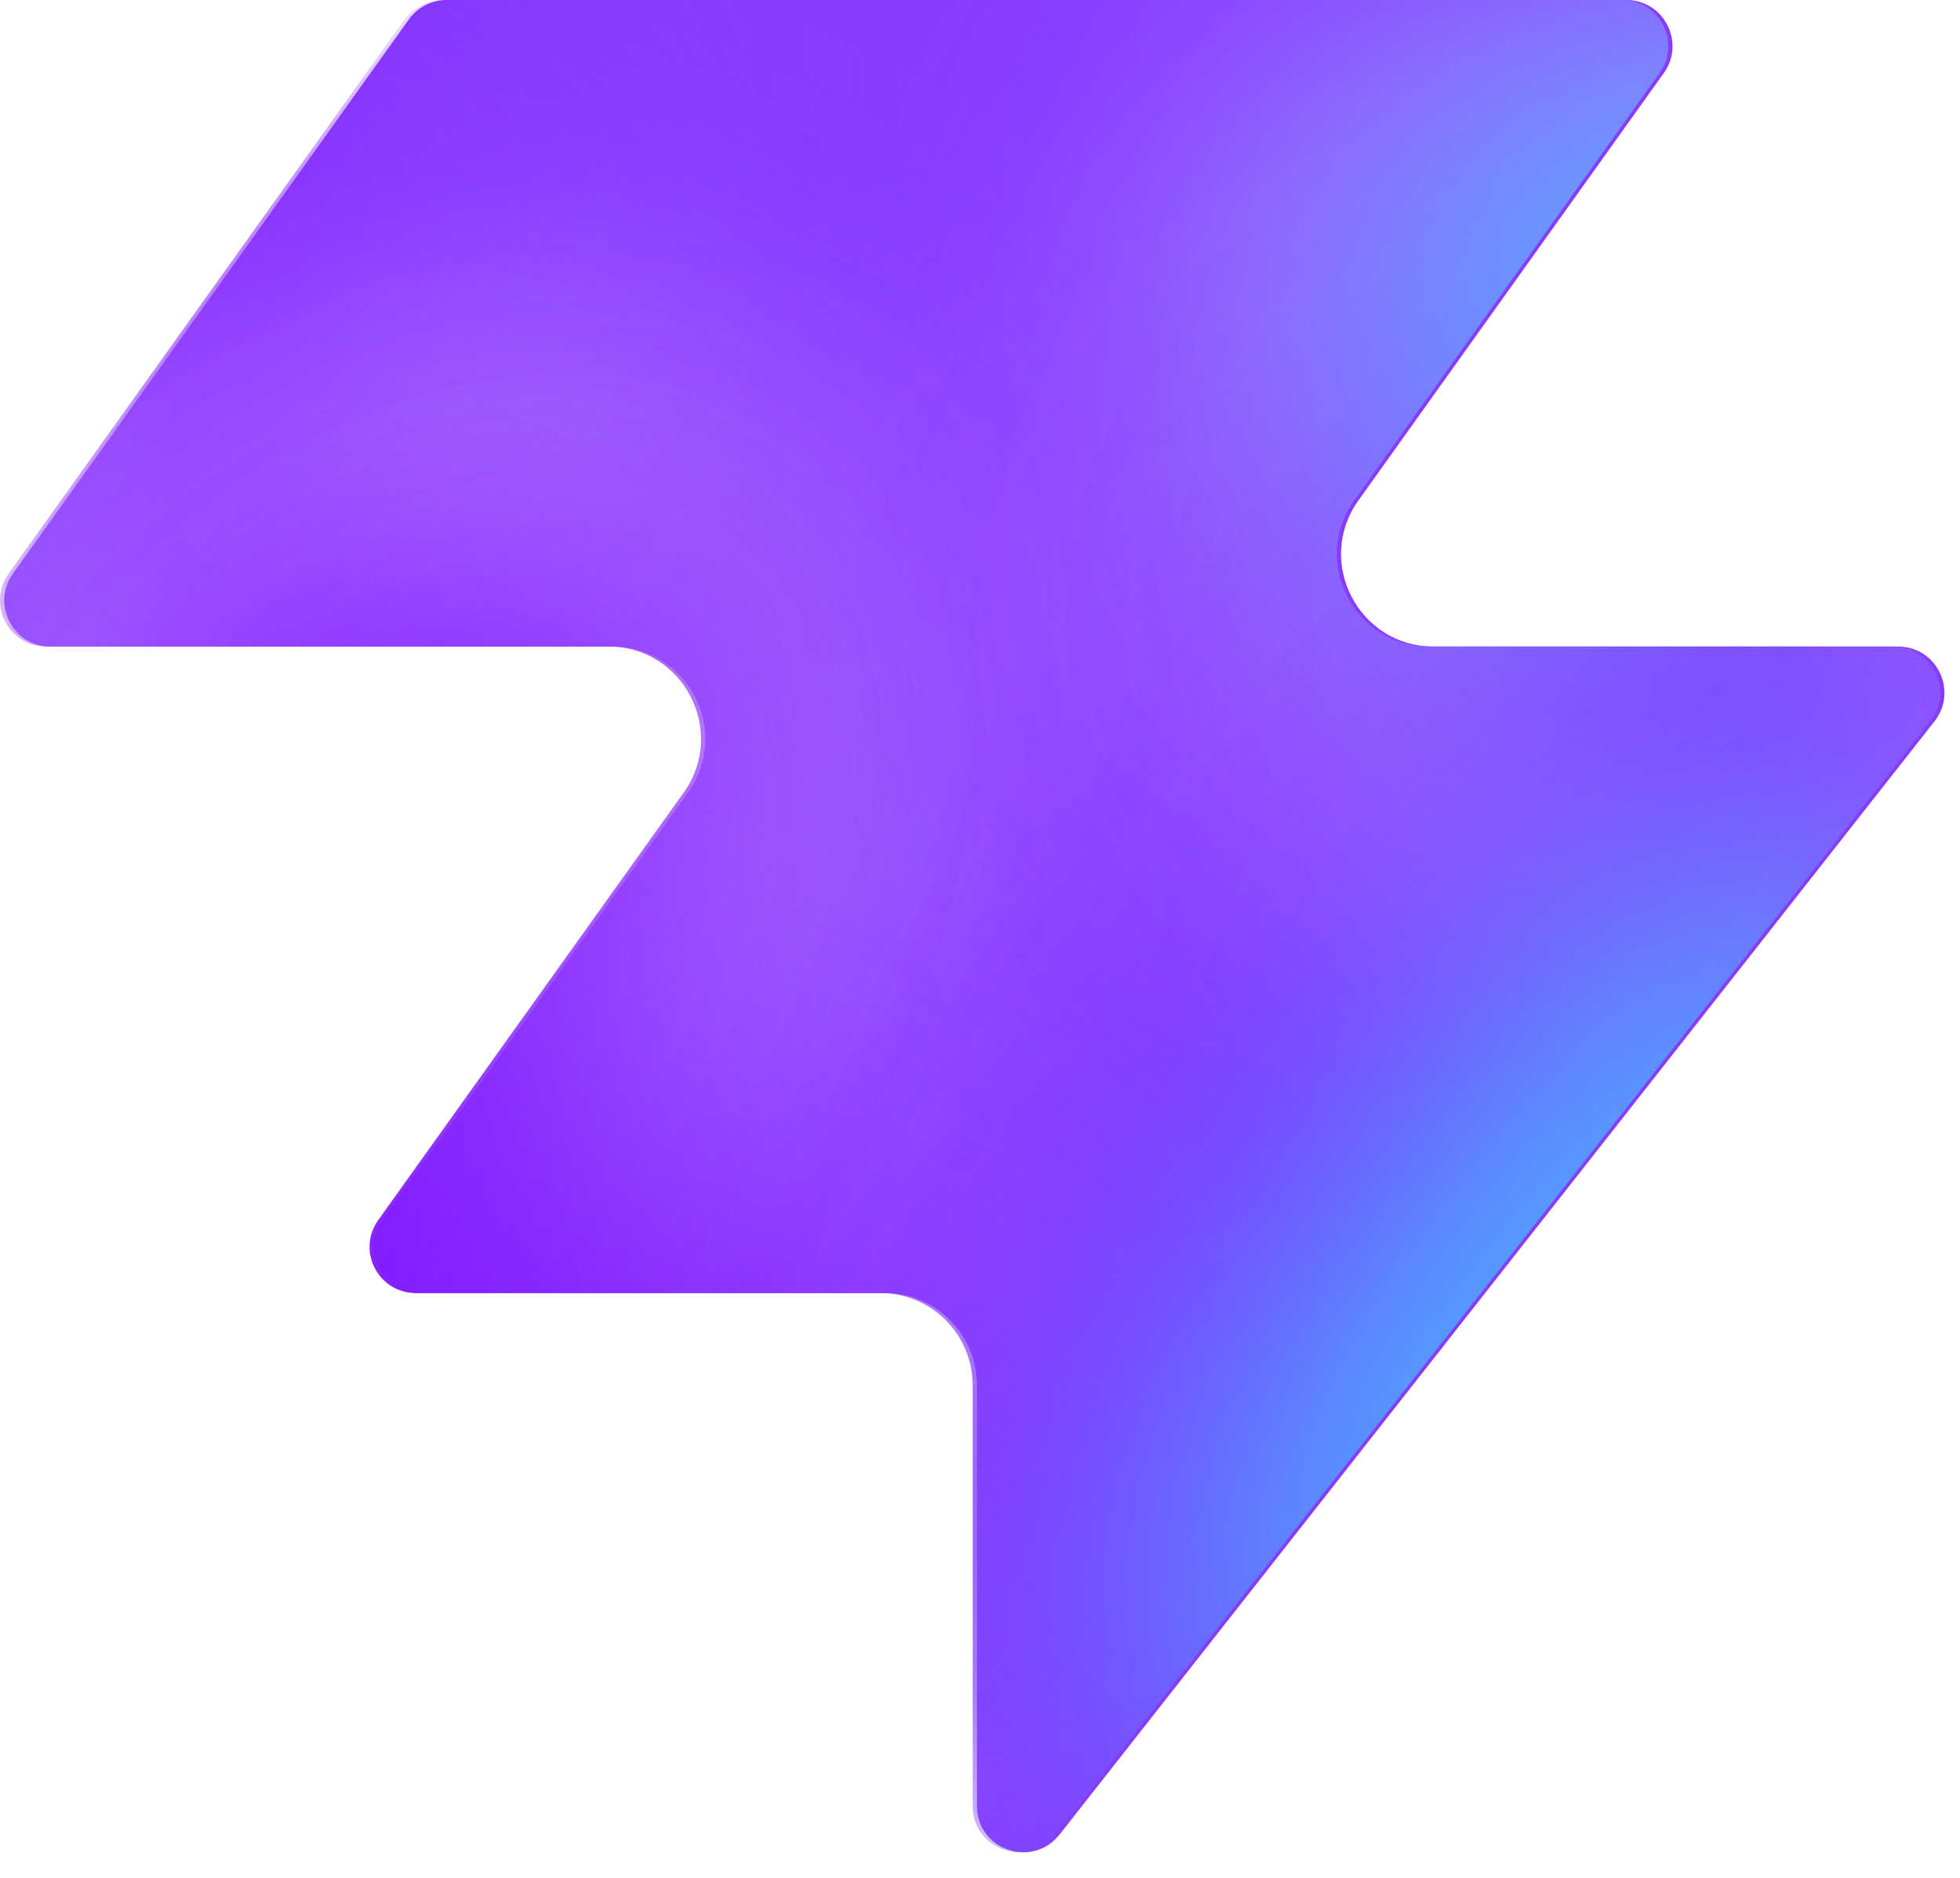
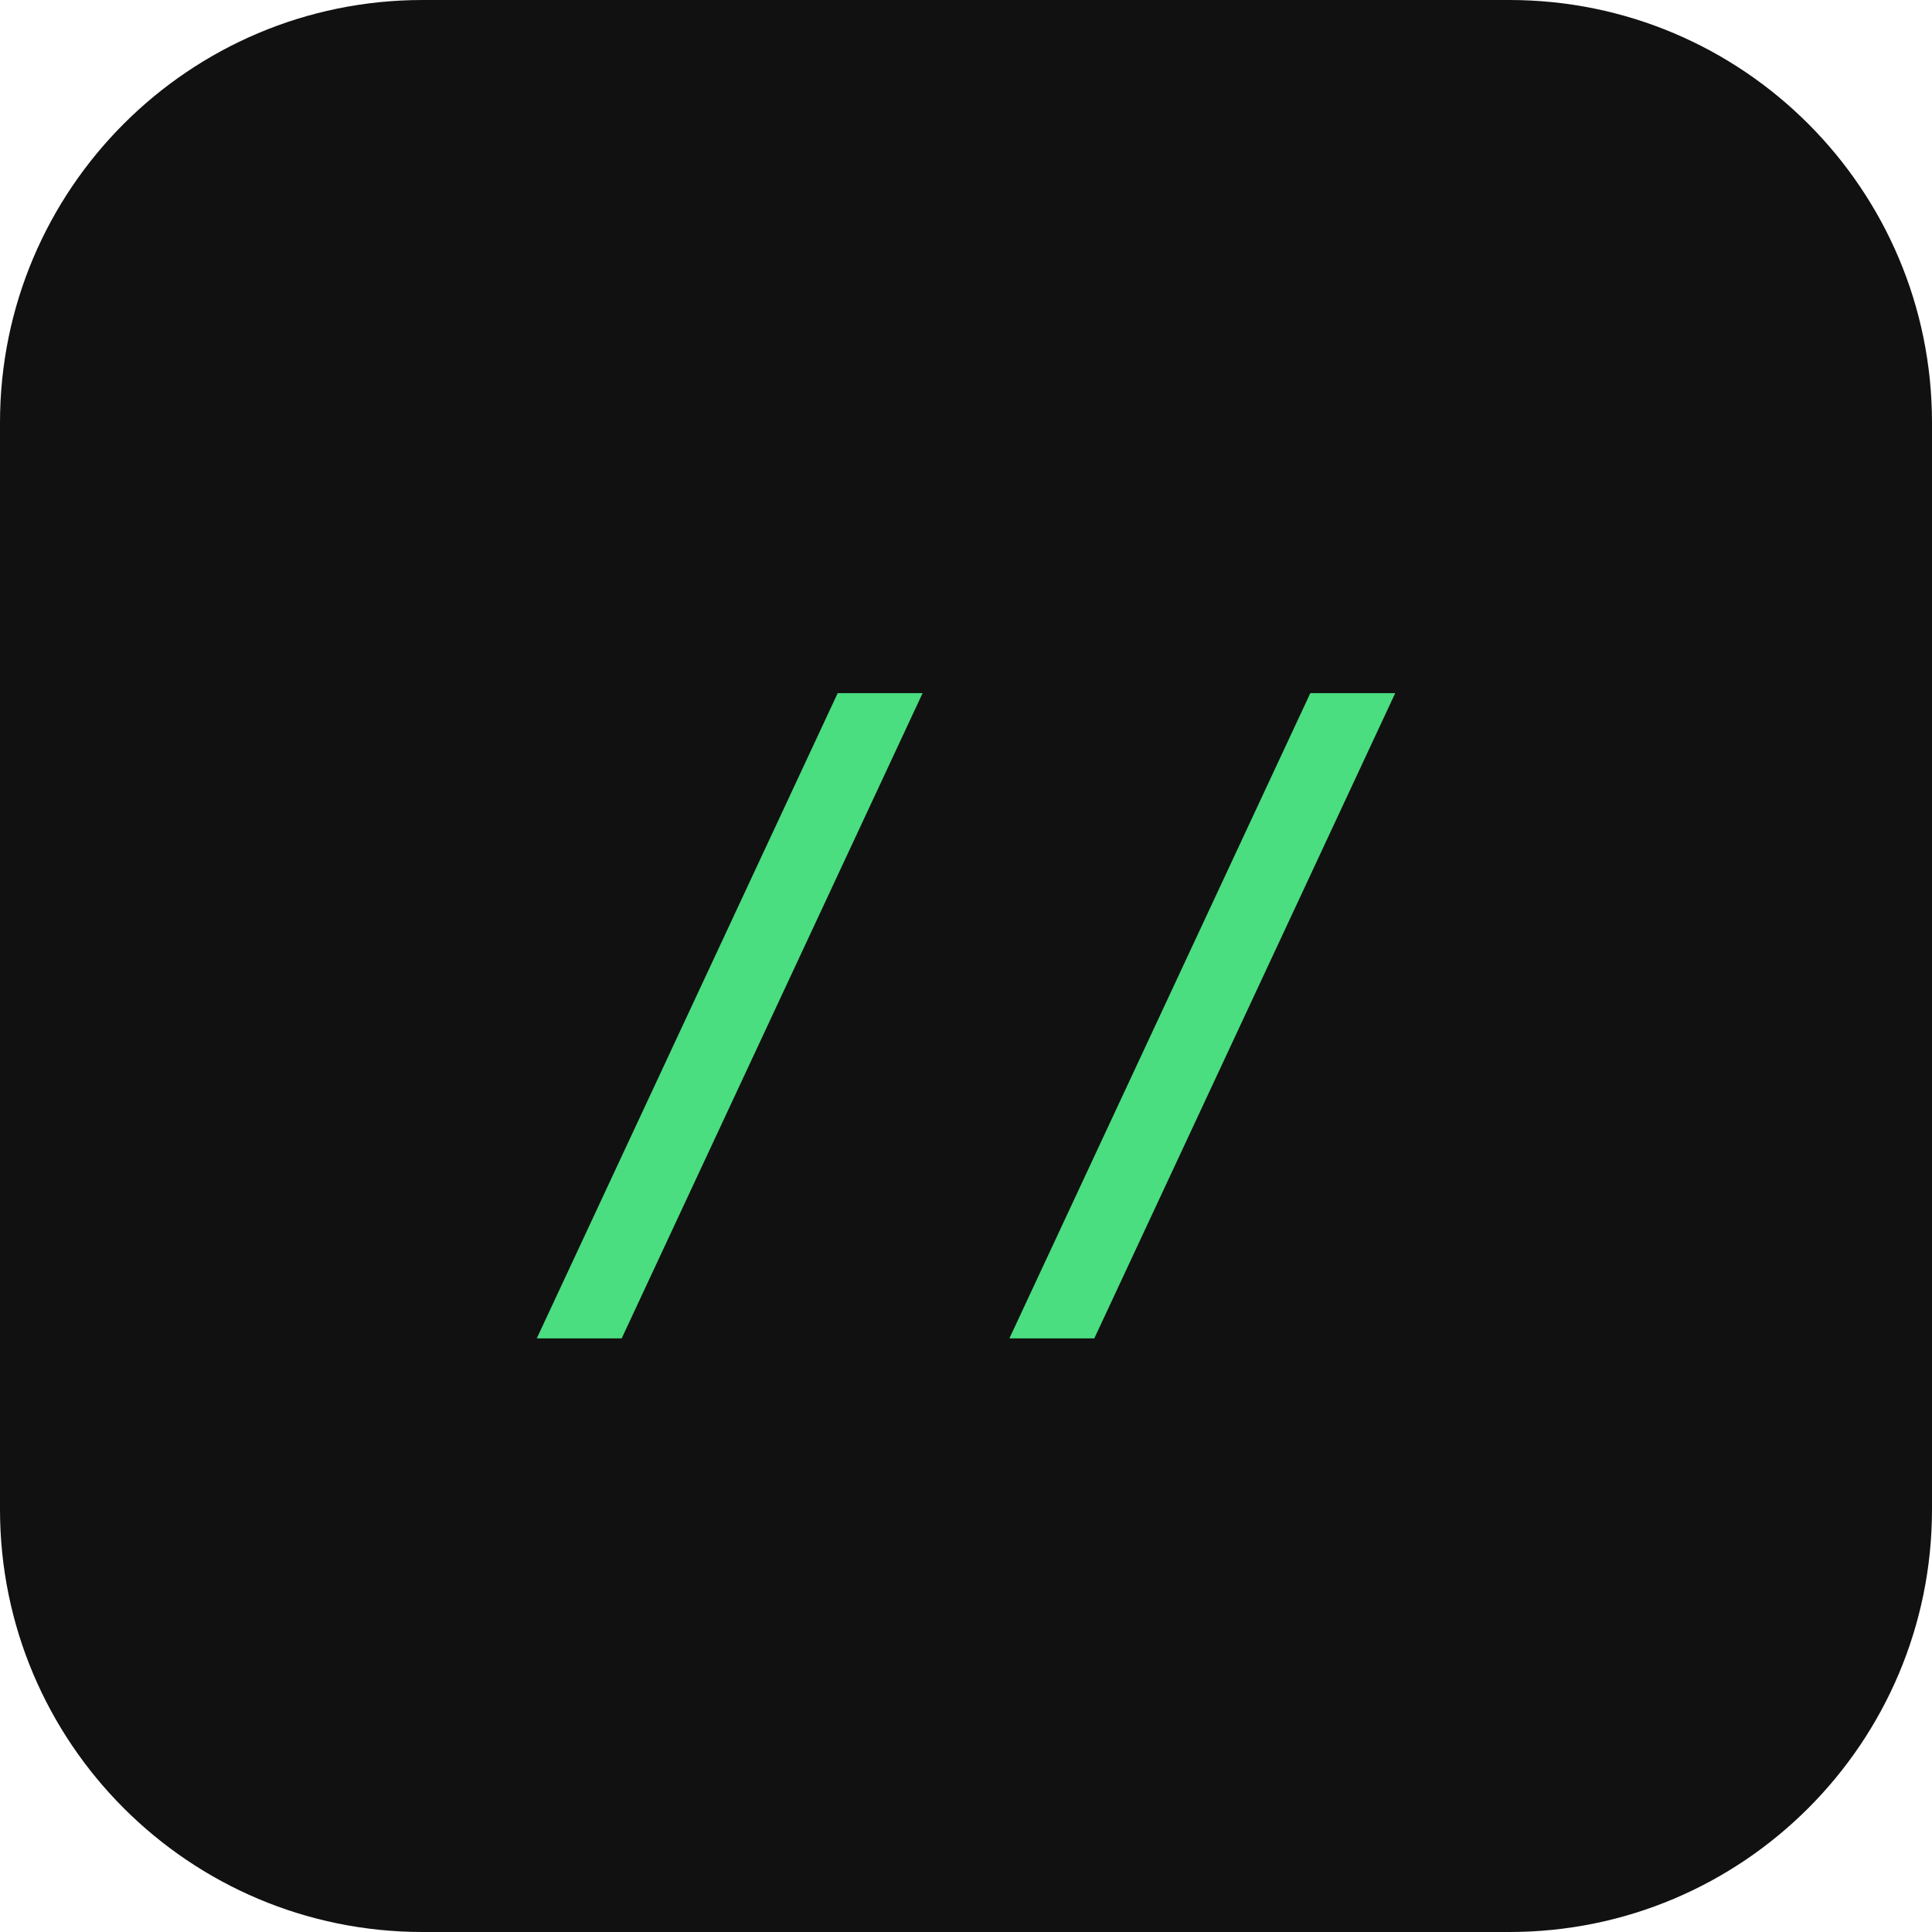
- <svg xmlns="http://www.w3.org/2000/svg" width="48" height="46" fill="none" viewBox="0 0 48 46">
-   <path fill="#863bff" d="M25.946 44.938c-.664.845-2.021.375-2.021-.698V33.937a2.26 2.26 0 0 0-2.262-2.262H10.287c-.92 0-1.456-1.04-.92-1.788l7.48-10.471c1.07-1.497 0-3.578-1.842-3.578H1.237c-.92 0-1.456-1.04-.92-1.788L10.013.474c.214-.297.556-.474.92-.474h28.894c.92 0 1.456 1.04.92 1.788l-7.48 10.471c-1.07 1.498 0 3.579 1.842 3.579h11.377c.943 0 1.473 1.088.89 1.83L25.947 44.94z" style="fill:#863bff;fill:color(display-p3 .525 .23 1);fill-opacity:1" />
-   <mask id="a" width="48" height="46" x="0" y="0" maskUnits="userSpaceOnUse" style="mask-type:alpha">
-     <path fill="#000" d="M25.842 44.938c-.664.844-2.021.375-2.021-.698V33.937a2.26 2.26 0 0 0-2.262-2.262H10.183c-.92 0-1.456-1.04-.92-1.788l7.48-10.471c1.07-1.498 0-3.579-1.842-3.579H1.133c-.92 0-1.456-1.04-.92-1.787L9.91.473c.214-.297.556-.474.92-.474h28.894c.92 0 1.456 1.04.92 1.788l-7.48 10.471c-1.07 1.498 0 3.578 1.842 3.578h11.377c.943 0 1.473 1.088.89 1.832L25.843 44.94z" style="fill:#000;fill-opacity:1" />
-   </mask>
-   <g mask="url(#a)">
-     <g filter="url(#b)">
-       <ellipse cx="5.508" cy="14.704" fill="#ede6ff" rx="5.508" ry="14.704" style="fill:#ede6ff;fill:color(display-p3 .927 .903 1);fill-opacity:1" transform="matrix(.00324 1 1 -.00324 -4.47 31.516)" />
-     </g>
-     <g filter="url(#c)">
-       <ellipse cx="10.399" cy="29.851" fill="#ede6ff" rx="10.399" ry="29.851" style="fill:#ede6ff;fill:color(display-p3 .927 .903 1);fill-opacity:1" transform="matrix(.00324 1 1 -.00324 -39.328 7.883)" />
-     </g>
-     <g filter="url(#d)">
-       <ellipse cx="5.508" cy="30.487" fill="#7e14ff" rx="5.508" ry="30.487" style="fill:#7e14ff;fill:color(display-p3 .492 .077 1);fill-opacity:1" transform="rotate(89.814 -25.913 -14.639)scale(1 -1)" />
-     </g>
-     <g filter="url(#e)">
-       <ellipse cx="5.508" cy="30.599" fill="#7e14ff" rx="5.508" ry="30.599" style="fill:#7e14ff;fill:color(display-p3 .492 .077 1);fill-opacity:1" transform="rotate(89.814 -32.644 -3.334)scale(1 -1)" />
-     </g>
-     <g filter="url(#f)">
-       <ellipse cx="5.508" cy="30.599" fill="#7e14ff" rx="5.508" ry="30.599" style="fill:#7e14ff;fill:color(display-p3 .492 .077 1);fill-opacity:1" transform="matrix(.00324 1 1 -.00324 -34.34 30.47)" />
-     </g>
-     <g filter="url(#g)">
-       <ellipse cx="14.072" cy="22.078" fill="#ede6ff" rx="14.072" ry="22.078" style="fill:#ede6ff;fill:color(display-p3 .927 .903 1);fill-opacity:1" transform="rotate(93.35 24.506 48.493)scale(-1 1)" />
-     </g>
-     <g filter="url(#h)">
-       <ellipse cx="3.47" cy="21.501" fill="#7e14ff" rx="3.47" ry="21.501" style="fill:#7e14ff;fill:color(display-p3 .492 .077 1);fill-opacity:1" transform="rotate(89.009 28.708 47.59)scale(-1 1)" />
-     </g>
-     <g filter="url(#i)">
-       <ellipse cx="3.47" cy="21.501" fill="#7e14ff" rx="3.47" ry="21.501" style="fill:#7e14ff;fill:color(display-p3 .492 .077 1);fill-opacity:1" transform="rotate(89.009 28.708 47.59)scale(-1 1)" />
-     </g>
-     <g filter="url(#j)">
-       <ellipse cx=".387" cy="8.972" fill="#7e14ff" rx="4.407" ry="29.108" style="fill:#7e14ff;fill:color(display-p3 .492 .077 1);fill-opacity:1" transform="rotate(39.51 .387 8.972)" />
-     </g>
-     <g filter="url(#k)">
-       <ellipse cx="47.523" cy="-6.092" fill="#7e14ff" rx="4.407" ry="29.108" style="fill:#7e14ff;fill:color(display-p3 .492 .077 1);fill-opacity:1" transform="rotate(37.892 47.523 -6.092)" />
-     </g>
-     <g filter="url(#l)">
-       <ellipse cx="41.412" cy="6.333" fill="#47bfff" rx="5.971" ry="9.665" style="fill:#47bfff;fill:color(display-p3 .28 .748 1);fill-opacity:1" transform="rotate(37.892 41.412 6.333)" />
-     </g>
-     <g filter="url(#m)">
-       <ellipse cx="-1.879" cy="38.332" fill="#7e14ff" rx="4.407" ry="29.108" style="fill:#7e14ff;fill:color(display-p3 .492 .077 1);fill-opacity:1" transform="rotate(37.892 -1.88 38.332)" />
-     </g>
-     <g filter="url(#n)">
-       <ellipse cx="-1.879" cy="38.332" fill="#7e14ff" rx="4.407" ry="29.108" style="fill:#7e14ff;fill:color(display-p3 .492 .077 1);fill-opacity:1" transform="rotate(37.892 -1.88 38.332)" />
-     </g>
-     <g filter="url(#o)">
-       <ellipse cx="35.651" cy="29.907" fill="#7e14ff" rx="4.407" ry="29.108" style="fill:#7e14ff;fill:color(display-p3 .492 .077 1);fill-opacity:1" transform="rotate(37.892 35.651 29.907)" />
-     </g>
-     <g filter="url(#p)">
-       <ellipse cx="38.418" cy="32.4" fill="#47bfff" rx="5.971" ry="15.297" style="fill:#47bfff;fill:color(display-p3 .28 .748 1);fill-opacity:1" transform="rotate(37.892 38.418 32.4)" />
-     </g>
-   </g>
-   <defs>
-     <filter id="b" width="60.045" height="41.654" x="-19.77" y="16.149" color-interpolation-filters="sRGB" filterUnits="userSpaceOnUse">
-       <feFlood flood-opacity="0" result="BackgroundImageFix" />
-       <feBlend in="SourceGraphic" in2="BackgroundImageFix" result="shape" />
-       <feGaussianBlur result="effect1_foregroundBlur_2002_17158" stdDeviation="7.659" />
-     </filter>
-     <filter id="c" width="90.34" height="51.437" x="-54.613" y="-7.533" color-interpolation-filters="sRGB" filterUnits="userSpaceOnUse">
-       <feFlood flood-opacity="0" result="BackgroundImageFix" />
-       <feBlend in="SourceGraphic" in2="BackgroundImageFix" result="shape" />
-       <feGaussianBlur result="effect1_foregroundBlur_2002_17158" stdDeviation="7.659" />
-     </filter>
-     <filter id="d" width="79.355" height="29.4" x="-49.64" y="2.03" color-interpolation-filters="sRGB" filterUnits="userSpaceOnUse">
-       <feFlood flood-opacity="0" result="BackgroundImageFix" />
-       <feBlend in="SourceGraphic" in2="BackgroundImageFix" result="shape" />
-       <feGaussianBlur result="effect1_foregroundBlur_2002_17158" stdDeviation="4.596" />
-     </filter>
-     <filter id="e" width="79.579" height="29.4" x="-45.045" y="20.029" color-interpolation-filters="sRGB" filterUnits="userSpaceOnUse">
-       <feFlood flood-opacity="0" result="BackgroundImageFix" />
-       <feBlend in="SourceGraphic" in2="BackgroundImageFix" result="shape" />
-       <feGaussianBlur result="effect1_foregroundBlur_2002_17158" stdDeviation="4.596" />
-     </filter>
-     <filter id="f" width="79.579" height="29.4" x="-43.513" y="21.178" color-interpolation-filters="sRGB" filterUnits="userSpaceOnUse">
-       <feFlood flood-opacity="0" result="BackgroundImageFix" />
-       <feBlend in="SourceGraphic" in2="BackgroundImageFix" result="shape" />
-       <feGaussianBlur result="effect1_foregroundBlur_2002_17158" stdDeviation="4.596" />
-     </filter>
-     <filter id="g" width="74.749" height="58.852" x="15.756" y="-17.901" color-interpolation-filters="sRGB" filterUnits="userSpaceOnUse">
-       <feFlood flood-opacity="0" result="BackgroundImageFix" />
-       <feBlend in="SourceGraphic" in2="BackgroundImageFix" result="shape" />
-       <feGaussianBlur result="effect1_foregroundBlur_2002_17158" stdDeviation="7.659" />
-     </filter>
-     <filter id="h" width="61.377" height="25.362" x="23.548" y="2.284" color-interpolation-filters="sRGB" filterUnits="userSpaceOnUse">
-       <feFlood flood-opacity="0" result="BackgroundImageFix" />
-       <feBlend in="SourceGraphic" in2="BackgroundImageFix" result="shape" />
-       <feGaussianBlur result="effect1_foregroundBlur_2002_17158" stdDeviation="4.596" />
-     </filter>
-     <filter id="i" width="61.377" height="25.362" x="23.548" y="2.284" color-interpolation-filters="sRGB" filterUnits="userSpaceOnUse">
-       <feFlood flood-opacity="0" result="BackgroundImageFix" />
-       <feBlend in="SourceGraphic" in2="BackgroundImageFix" result="shape" />
-       <feGaussianBlur result="effect1_foregroundBlur_2002_17158" stdDeviation="4.596" />
-     </filter>
-     <filter id="j" width="56.045" height="63.649" x="-27.636" y="-22.853" color-interpolation-filters="sRGB" filterUnits="userSpaceOnUse">
-       <feFlood flood-opacity="0" result="BackgroundImageFix" />
-       <feBlend in="SourceGraphic" in2="BackgroundImageFix" result="shape" />
-       <feGaussianBlur result="effect1_foregroundBlur_2002_17158" stdDeviation="4.596" />
-     </filter>
-     <filter id="k" width="54.814" height="64.646" x="20.116" y="-38.415" color-interpolation-filters="sRGB" filterUnits="userSpaceOnUse">
-       <feFlood flood-opacity="0" result="BackgroundImageFix" />
-       <feBlend in="SourceGraphic" in2="BackgroundImageFix" result="shape" />
-       <feGaussianBlur result="effect1_foregroundBlur_2002_17158" stdDeviation="4.596" />
-     </filter>
-     <filter id="l" width="33.541" height="35.313" x="24.641" y="-11.323" color-interpolation-filters="sRGB" filterUnits="userSpaceOnUse">
-       <feFlood flood-opacity="0" result="BackgroundImageFix" />
-       <feBlend in="SourceGraphic" in2="BackgroundImageFix" result="shape" />
-       <feGaussianBlur result="effect1_foregroundBlur_2002_17158" stdDeviation="4.596" />
-     </filter>
-     <filter id="m" width="54.814" height="64.646" x="-29.286" y="6.009" color-interpolation-filters="sRGB" filterUnits="userSpaceOnUse">
-       <feFlood flood-opacity="0" result="BackgroundImageFix" />
-       <feBlend in="SourceGraphic" in2="BackgroundImageFix" result="shape" />
-       <feGaussianBlur result="effect1_foregroundBlur_2002_17158" stdDeviation="4.596" />
-     </filter>
-     <filter id="n" width="54.814" height="64.646" x="-29.286" y="6.009" color-interpolation-filters="sRGB" filterUnits="userSpaceOnUse">
-       <feFlood flood-opacity="0" result="BackgroundImageFix" />
-       <feBlend in="SourceGraphic" in2="BackgroundImageFix" result="shape" />
-       <feGaussianBlur result="effect1_foregroundBlur_2002_17158" stdDeviation="4.596" />
-     </filter>
-     <filter id="o" width="54.814" height="64.646" x="8.244" y="-2.416" color-interpolation-filters="sRGB" filterUnits="userSpaceOnUse">
-       <feFlood flood-opacity="0" result="BackgroundImageFix" />
-       <feBlend in="SourceGraphic" in2="BackgroundImageFix" result="shape" />
-       <feGaussianBlur result="effect1_foregroundBlur_2002_17158" stdDeviation="4.596" />
-     </filter>
-     <filter id="p" width="39.409" height="43.623" x="18.713" y="10.588" color-interpolation-filters="sRGB" filterUnits="userSpaceOnUse">
-       <feFlood flood-opacity="0" result="BackgroundImageFix" />
-       <feBlend in="SourceGraphic" in2="BackgroundImageFix" result="shape" />
-       <feGaussianBlur result="effect1_foregroundBlur_2002_17158" stdDeviation="4.596" />
-     </filter>
-   </defs>
+ <svg xmlns="http://www.w3.org/2000/svg" viewBox="0 0 32 32">
+   <rect width="32" height="32" rx="7" fill="#111" />
+   <text x="50%" y="54%" dominant-baseline="middle" text-anchor="middle" font-family="monospace" font-weight="bold" font-size="13" fill="#4ade80">//</text>
</svg>
